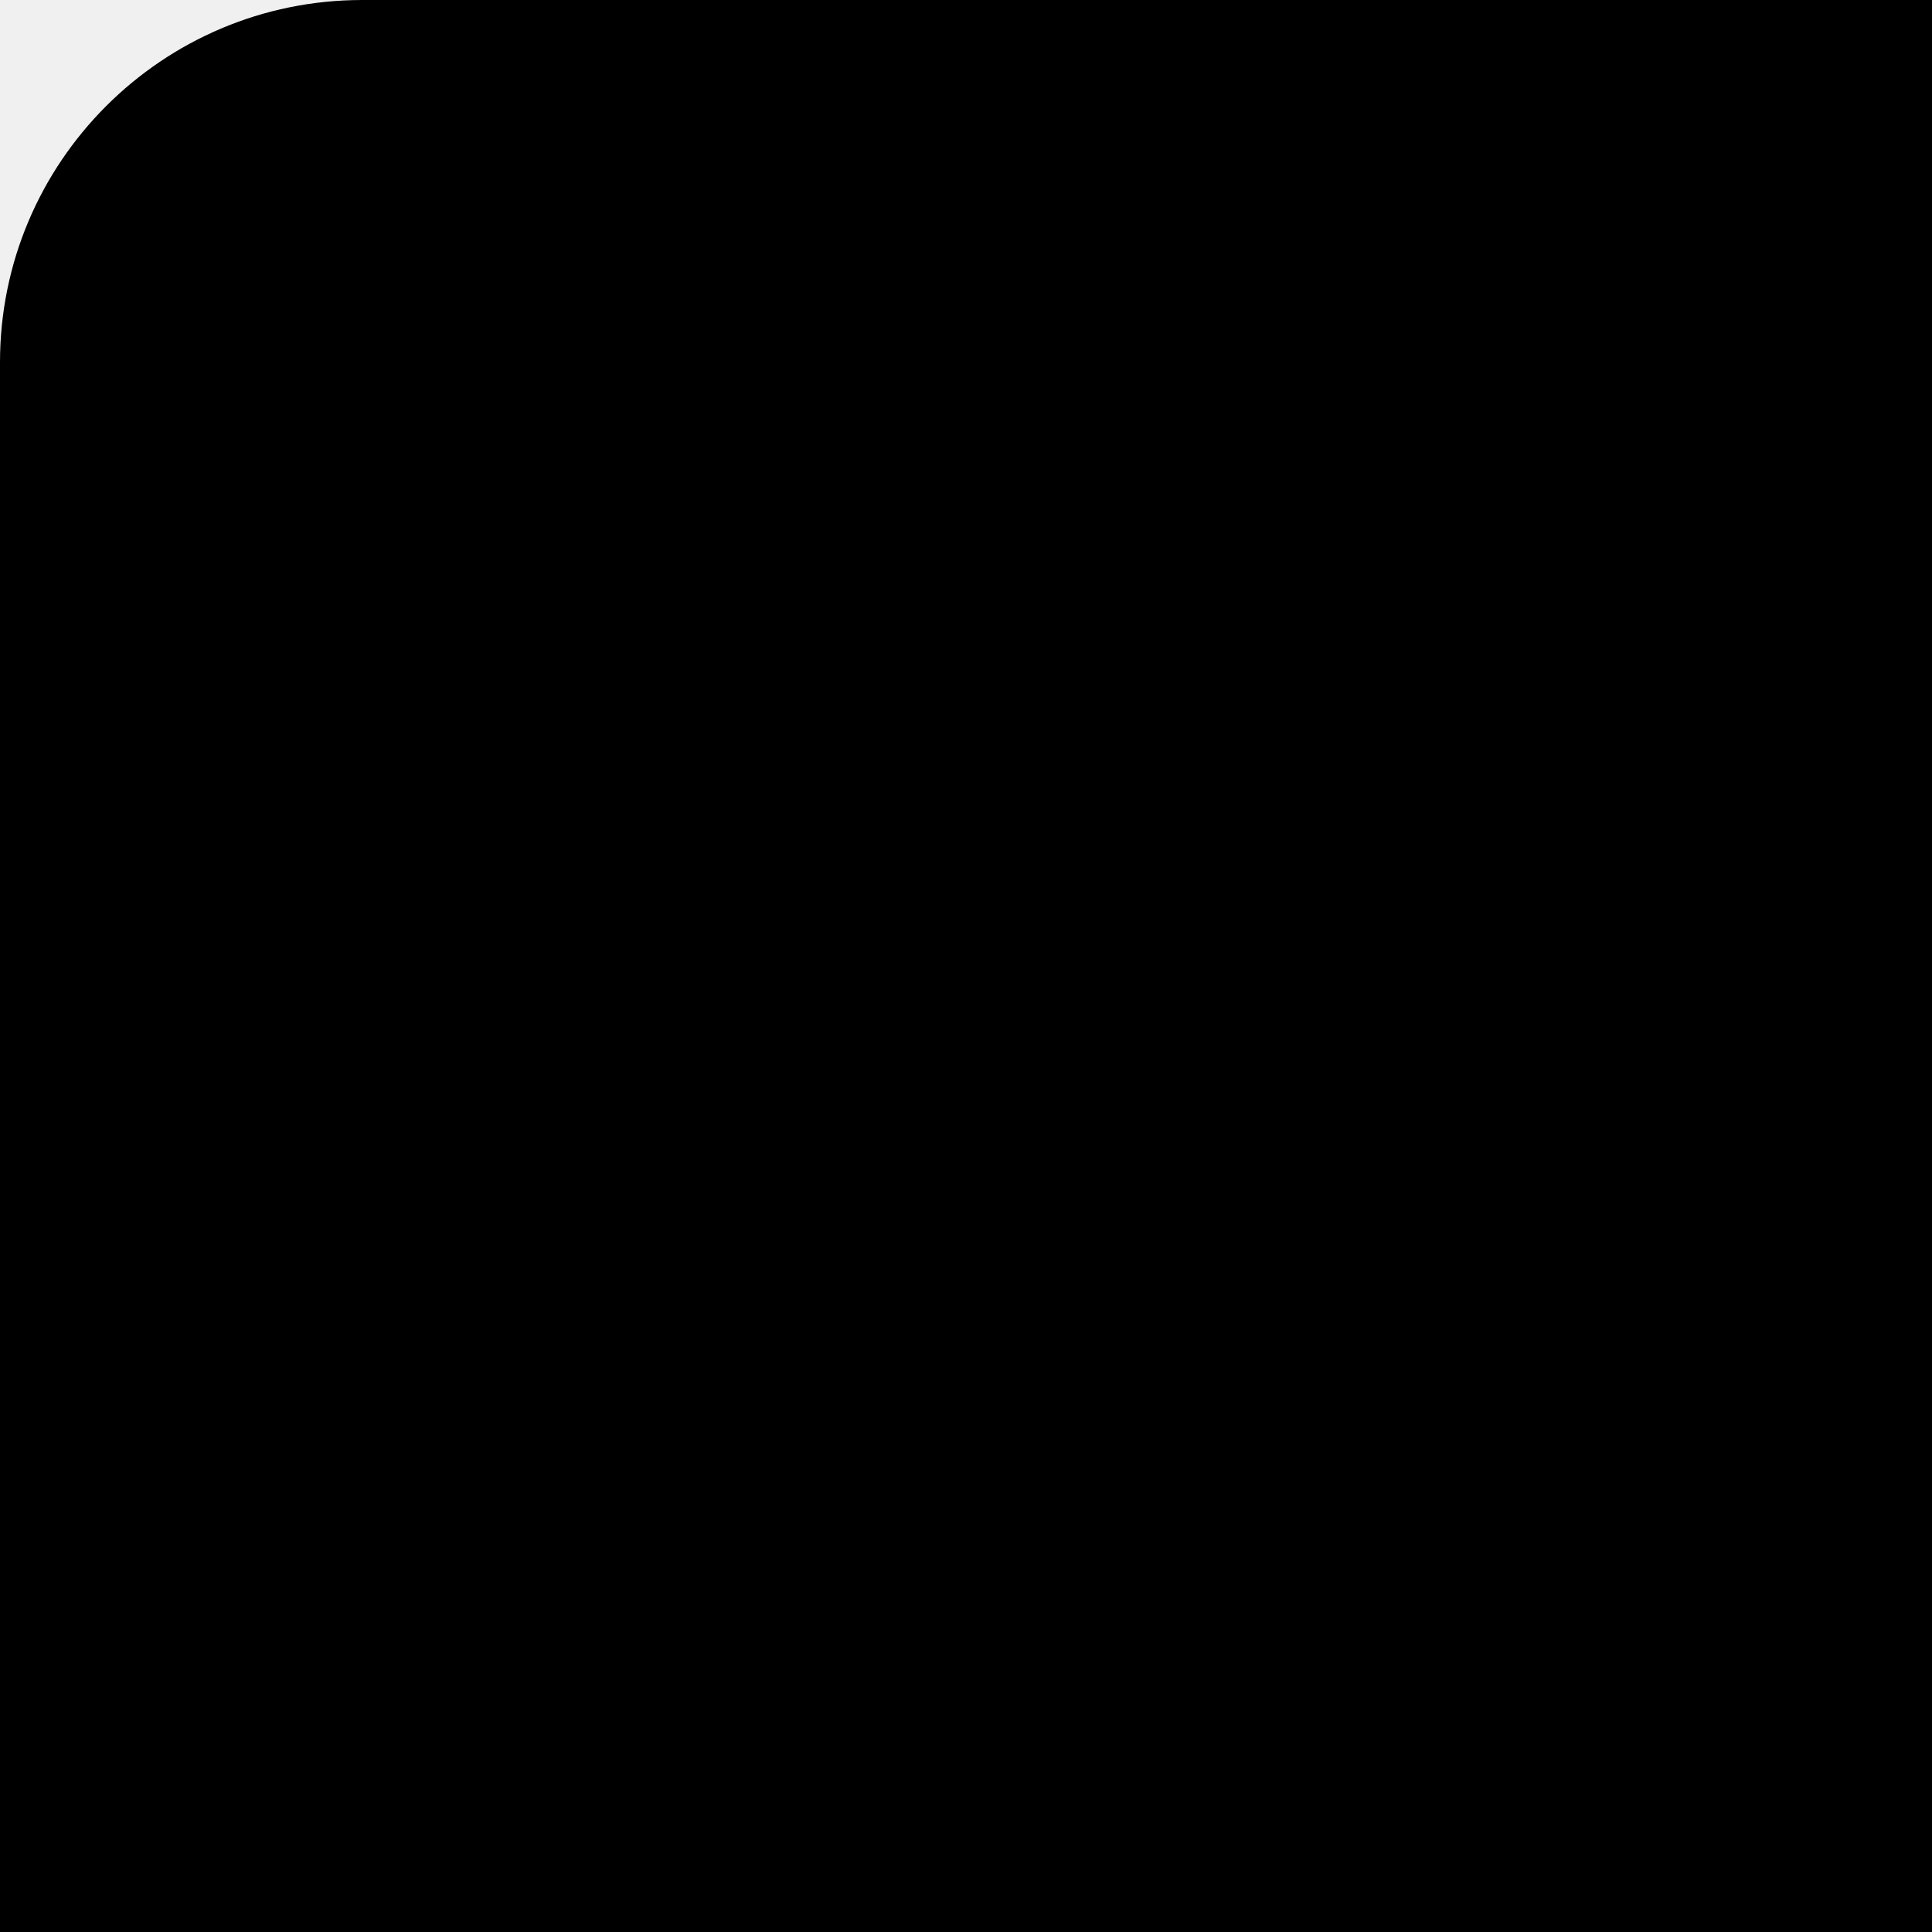
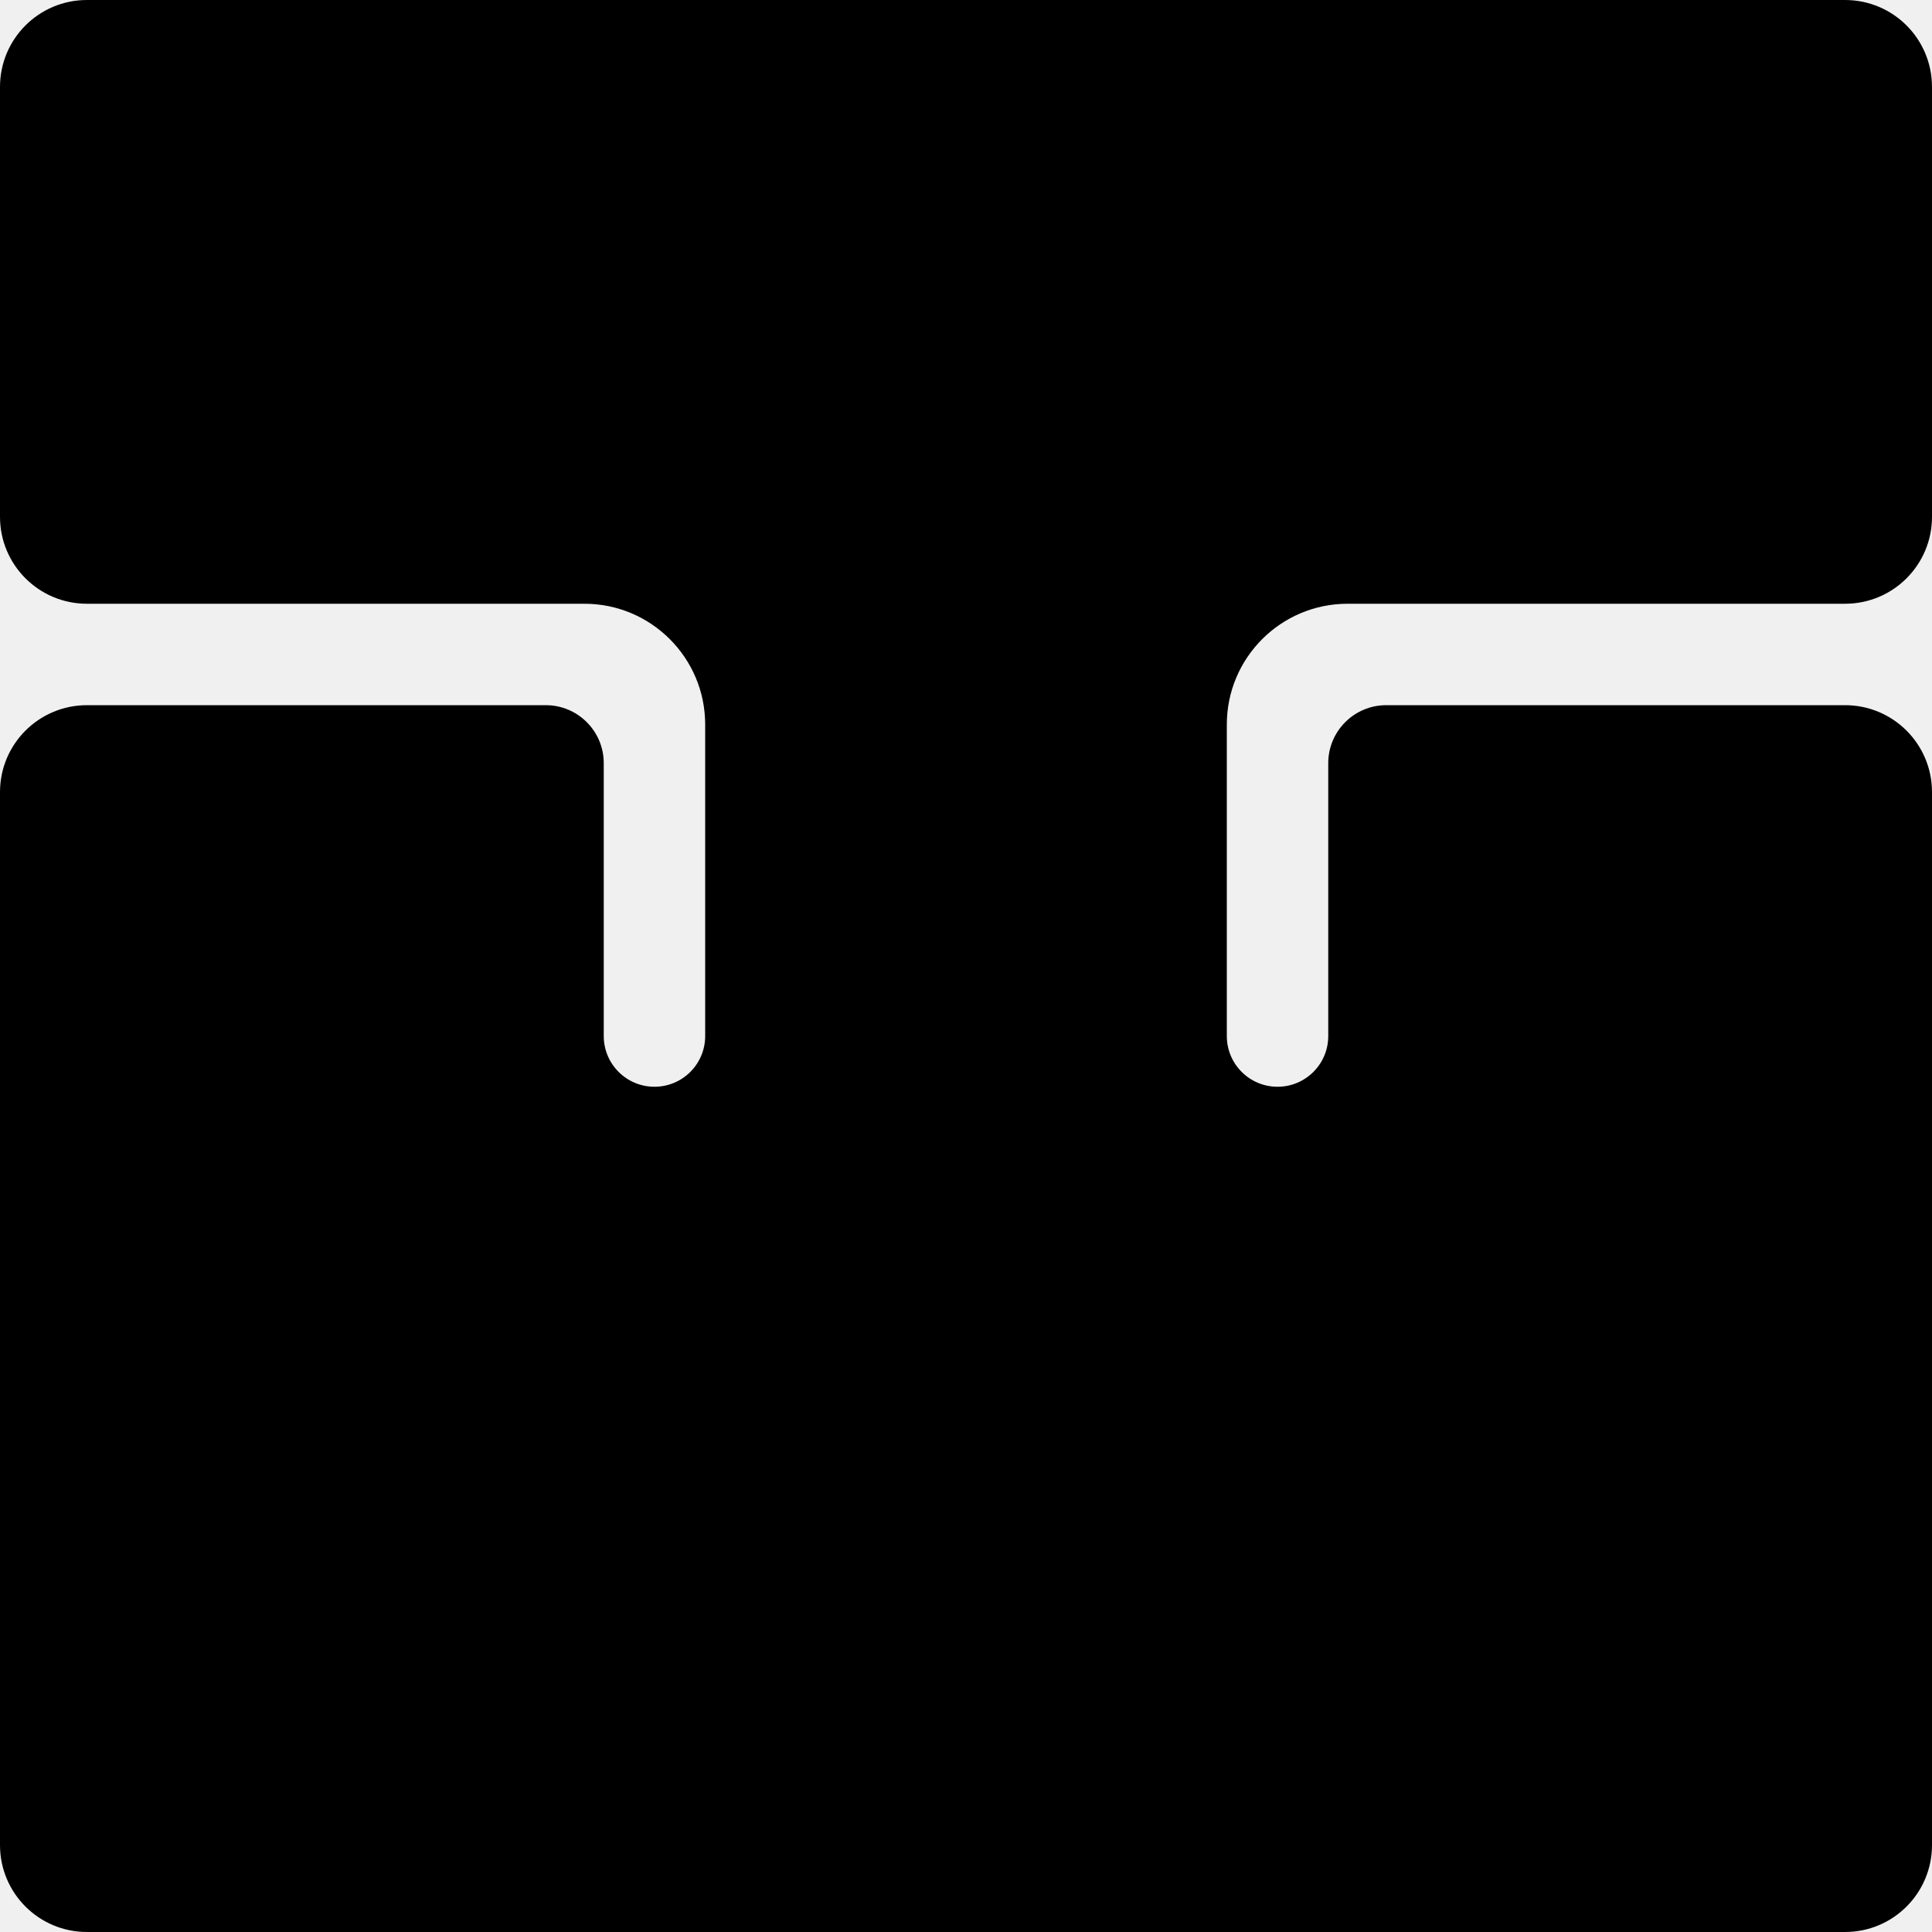
- <svg xmlns="http://www.w3.org/2000/svg" width="24" height="24" viewBox="0 0 24 24" fill="none">
-   <path d="M71.75 36.5H95.5C97.985 36.5 100 38.515 100 41V95.5C100 97.985 97.985 100 95.5 100H4.5C2.015 100 0 97.985 0 95.5V41C0 38.515 2.015 36.5 4.5 36.5H28.25C29.907 36.5 31.25 37.843 31.25 39.5V53.625C31.25 55.075 32.425 56.25 33.875 56.25C35.325 56.25 36.5 55.075 36.5 53.625V37.5C36.5 34.048 33.702 31.25 30.25 31.25H4.5C2.015 31.25 0 29.235 0 26.75V4.5C0 2.015 2.015 3.05176e-05 4.5 3.05176e-05H95.5C97.985 3.05176e-05 100 2.015 100 4.5V26.75C100 29.235 97.985 31.25 95.5 31.25H69.75C66.298 31.25 63.5 34.048 63.5 37.5V53.625C63.5 55.075 64.675 56.25 66.125 56.25C67.575 56.25 68.75 55.075 68.75 53.625V39.5C68.75 37.843 70.093 36.5 71.75 36.5Z" fill="black" />
+ <svg xmlns="http://www.w3.org/2000/svg" width="16" height="16" viewBox="0 0 16 16" fill="none">
+   <g clip-path="url(#clip0_2_2)">
+     <path d="M11.48 5.84H15.28C15.678 5.84 16 6.162 16 6.56V15.28C16 15.678 15.678 16 15.28 16H0.72C0.322 16 0 15.678 0 15.28V6.56C0 6.162 0.322 5.84 0.72 5.84H4.52C4.785 5.84 5 6.055 5 6.32V8.58C5 8.812 5.188 9 5.42 9C5.652 9 5.84 8.812 5.84 8.58V6C5.84 5.448 5.392 5 4.84 5H0.72C0.322 5 0 4.678 0 4.28V0.72C0 0.322 0.322 0 0.72 0H15.28C15.678 0 16 0.322 16 0.72V4.28C16 4.678 15.678 5 15.28 5H11.16C10.608 5 10.16 5.448 10.16 6V8.58C10.16 8.812 10.348 9 10.58 9C10.812 9 11 8.812 11 8.58V6.32C11 6.055 11.215 5.84 11.48 5.84Z" fill="black" />
+   </g>
+   <defs>
+     <clipPath id="clip0_2_2">
+       <rect width="16" height="16" fill="white" />
+     </clipPath>
+   </defs>
</svg>
